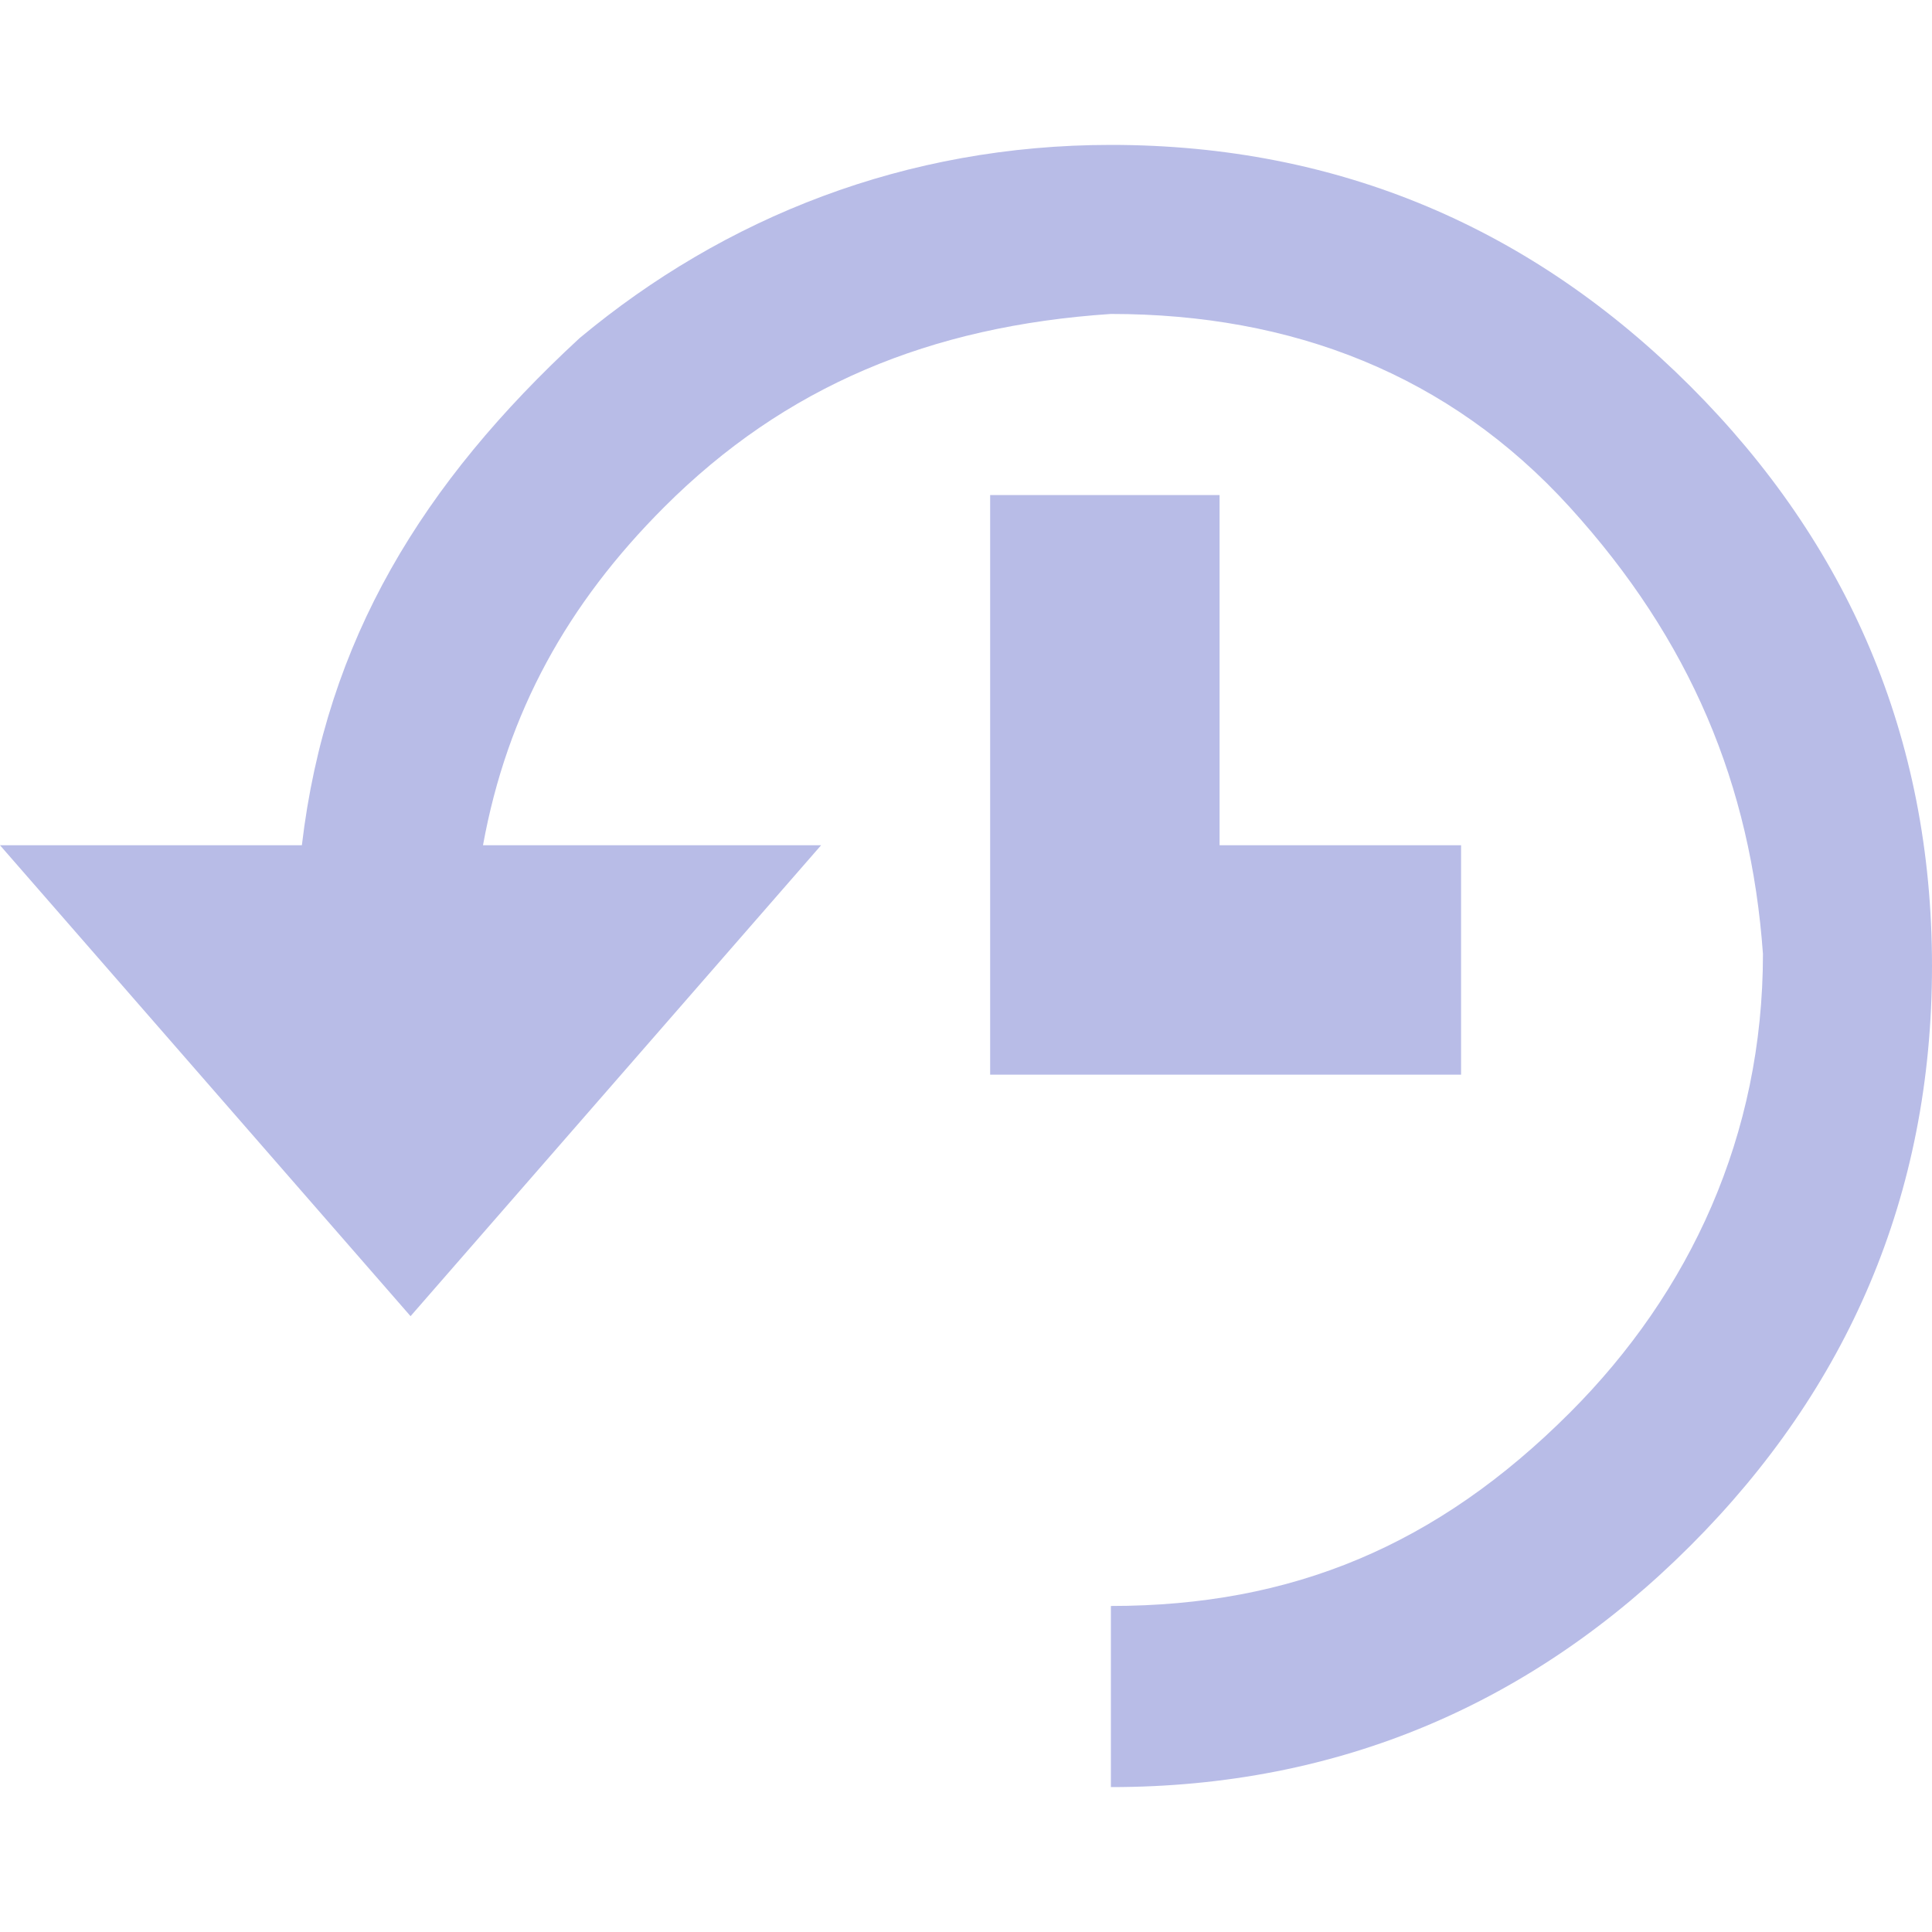
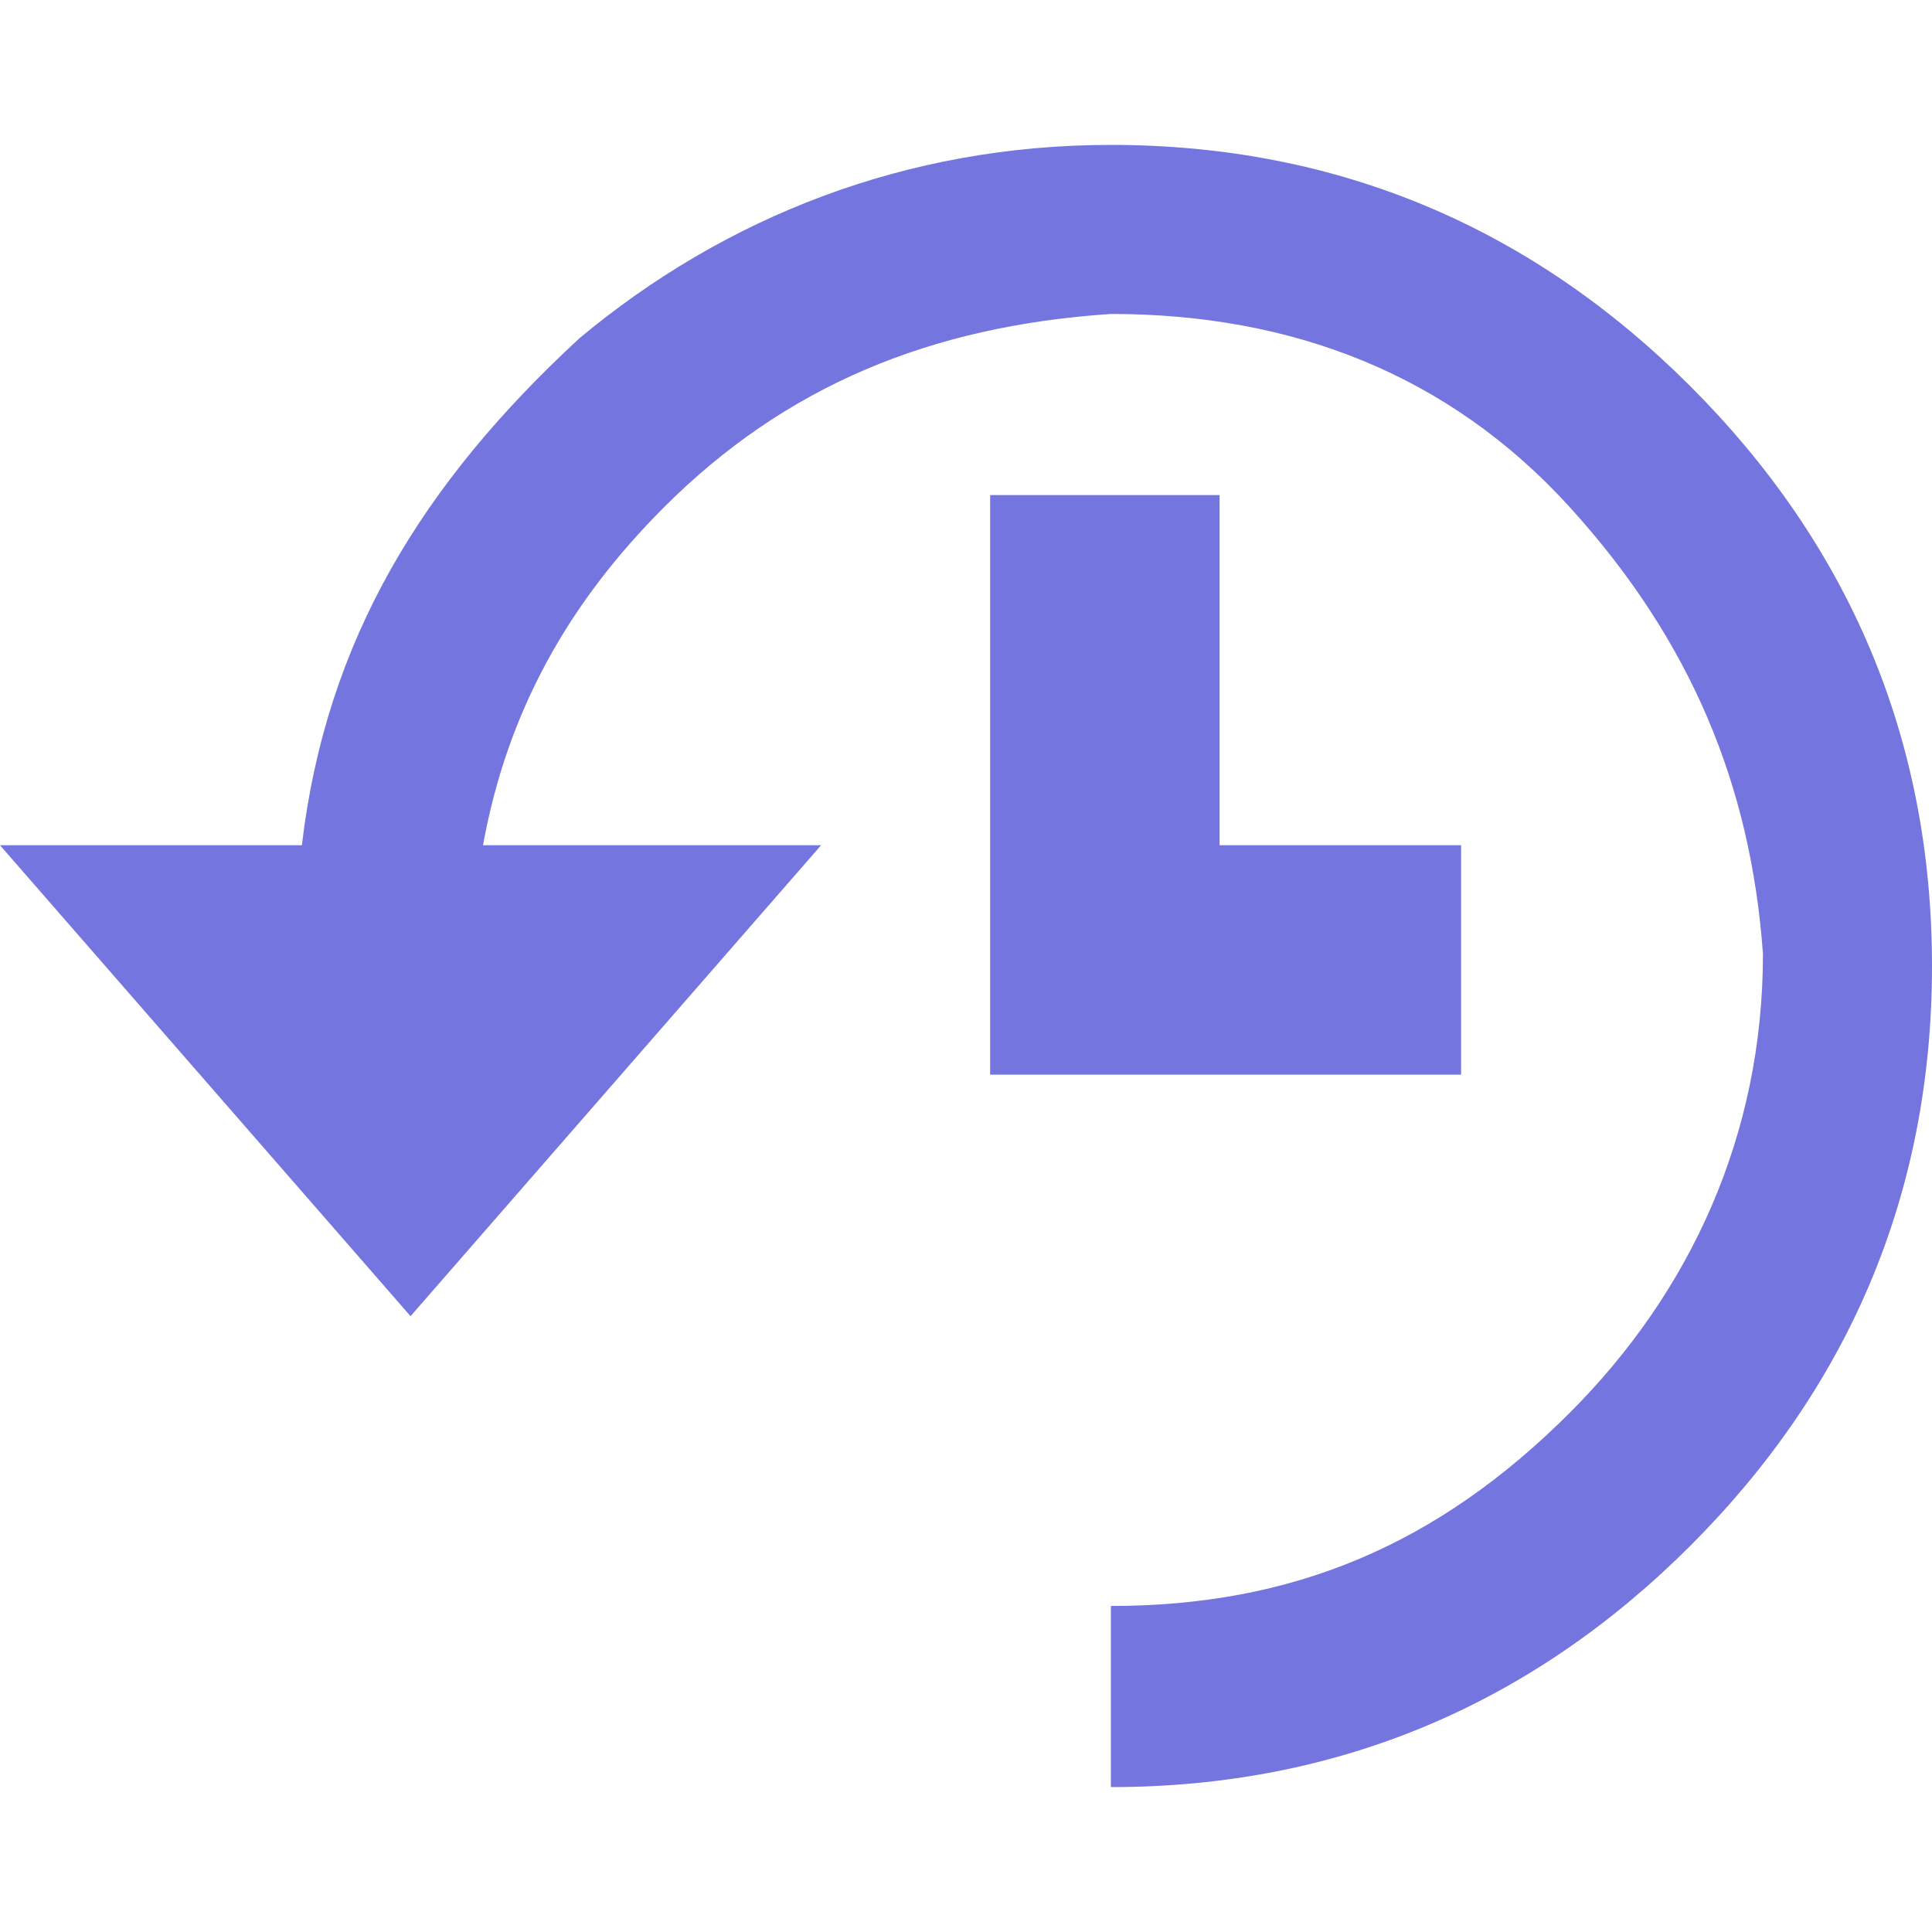
<svg xmlns="http://www.w3.org/2000/svg" width="16" height="16" viewBox="0 -1.2 16 16" preserveAspectRatio="xMinYMid meet" overflow="visible">
-   <path d="M9.2 0c1.9 0 3.5.7 4.8 2 1.3 1.3 2 2.9 2 4.8s-.7 3.5-2 4.8c-1.3 1.3-2.9 2-4.8 2v-1.5c1.5 0 2.7-.5 3.8-1.6 1-1 1.6-2.3 1.6-3.8C14.5 5.3 14 4.1 13 3s-2.3-1.6-3.8-1.6C7.7 1.5 6.5 2 5.5 3c-.8.8-1.3 1.7-1.5 2.8h2.8L3.4 9.7 0 5.8h2.5c.2-1.7 1-3 2.3-4.2C6 .6 7.5 0 9.2 0zm2.9 5.8v1.9H8.2V2.9h1.9v2.9h2z" fill="#b8bce7" />
+   <path d="M9.2 0c1.9 0 3.5.7 4.8 2 1.3 1.3 2 2.9 2 4.8s-.7 3.5-2 4.8c-1.3 1.3-2.9 2-4.8 2v-1.5c1.5 0 2.7-.5 3.8-1.6 1-1 1.6-2.3 1.6-3.8C14.5 5.3 14 4.1 13 3s-2.3-1.6-3.8-1.6C7.7 1.5 6.5 2 5.5 3c-.8.8-1.3 1.7-1.5 2.8h2.8L3.4 9.7 0 5.8h2.5c.2-1.7 1-3 2.3-4.2C6 .6 7.5 0 9.2 0zm2.9 5.8v1.9H8.2V2.9h1.9v2.9h2z" fill="#7575E0" />
</svg>
